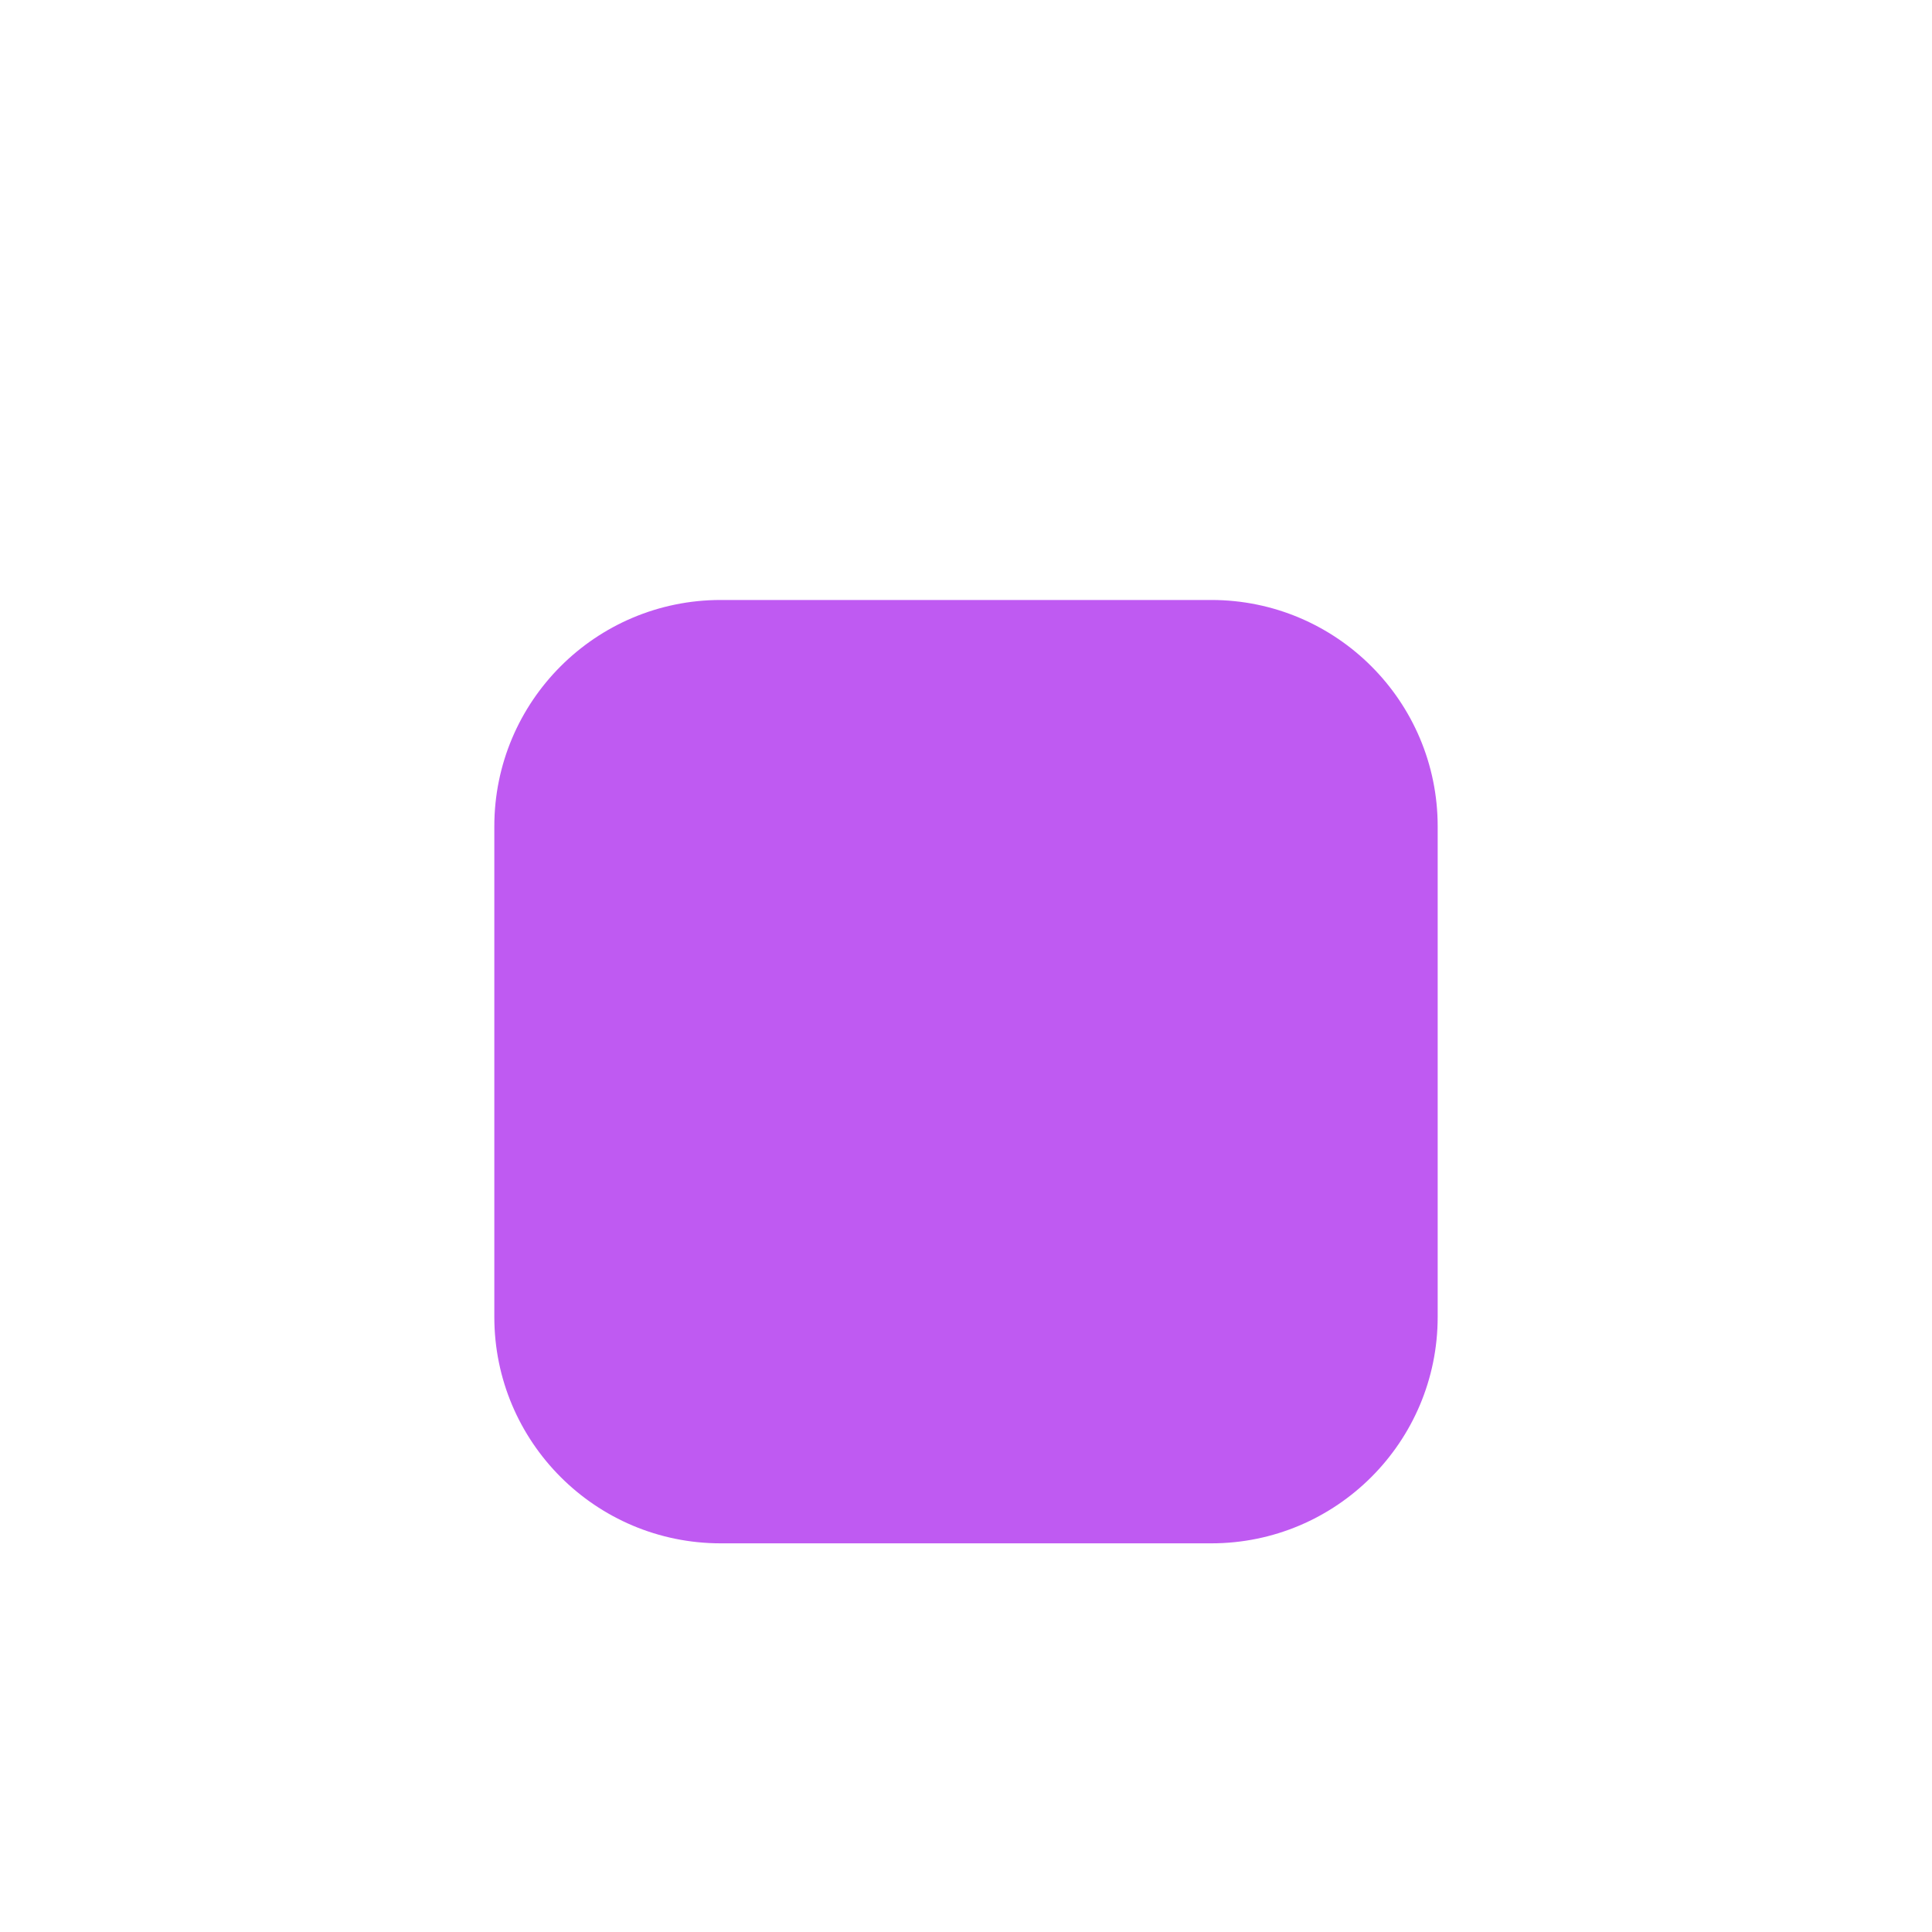
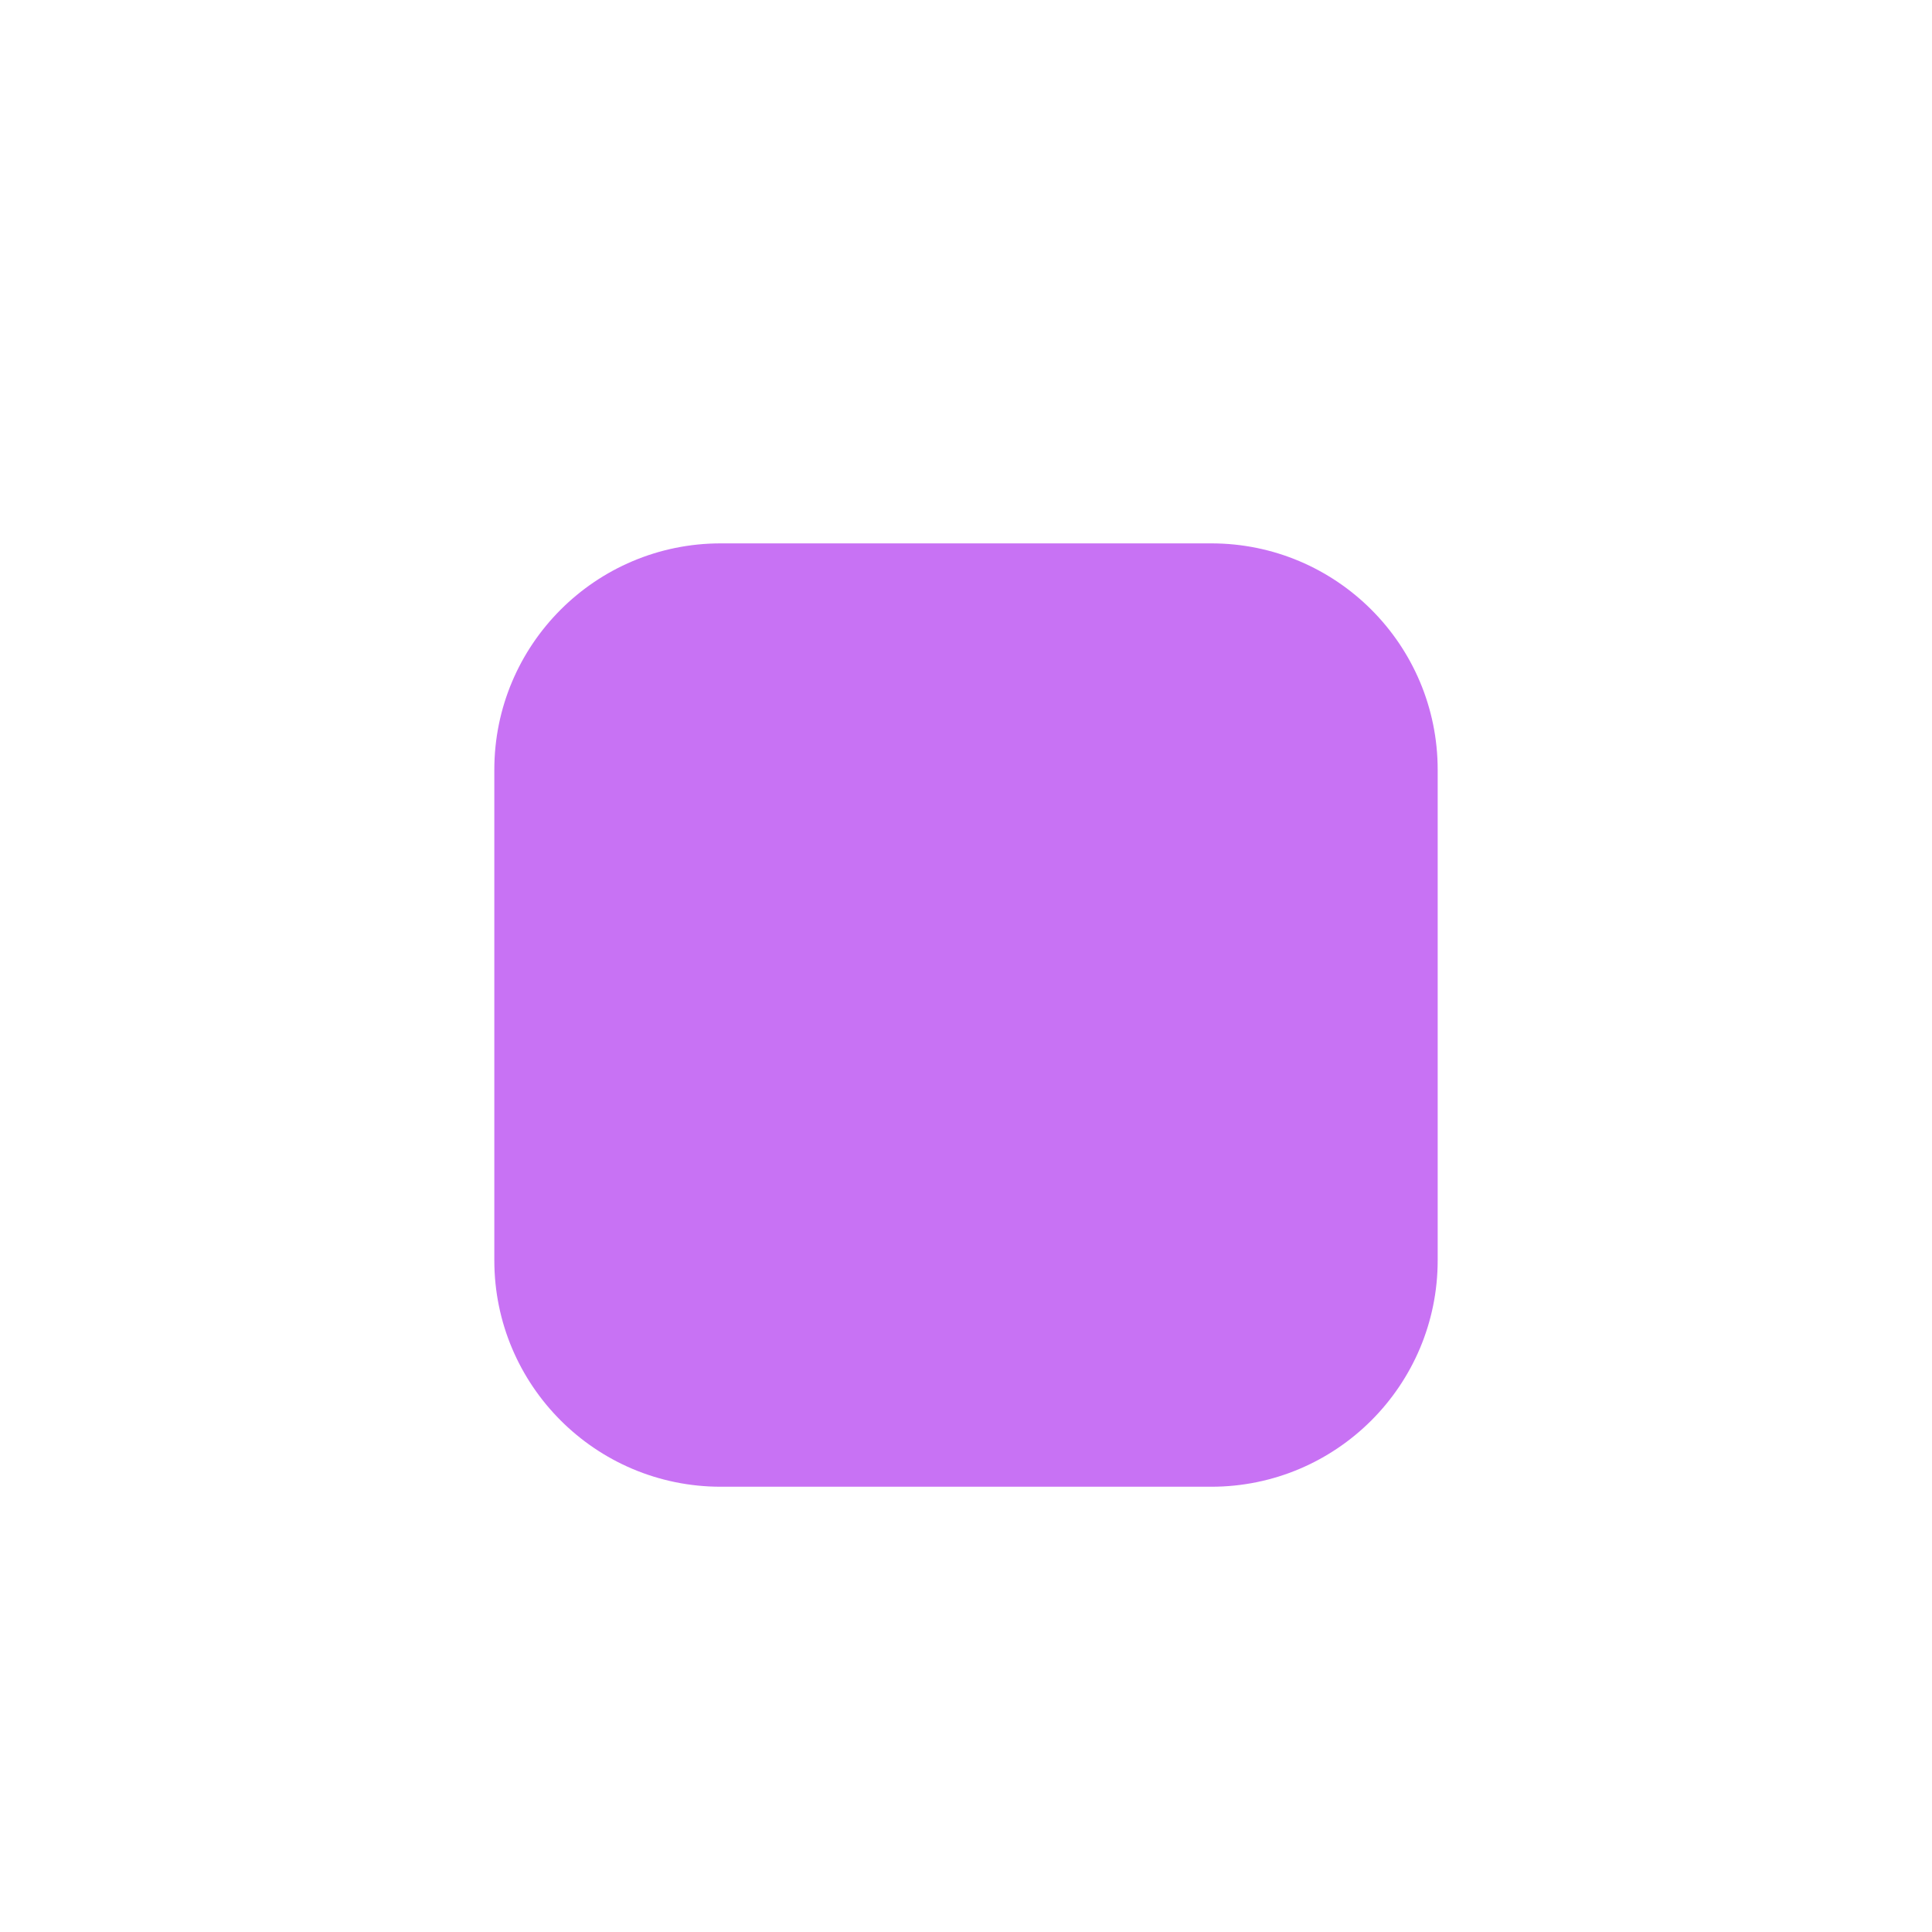
<svg xmlns="http://www.w3.org/2000/svg" width="1024" height="1024" viewBox="0 0 1024 1024">
  <defs />
-   <rect x="262" y="318" width="500" height="500" rx="120.0" fill="#bf5af2" fill-opacity="1" />
+   <rect x="262" y="288" width="500" height="500" rx="120.0" fill="#bf5af2" fill-opacity="0.85" />
</svg>
